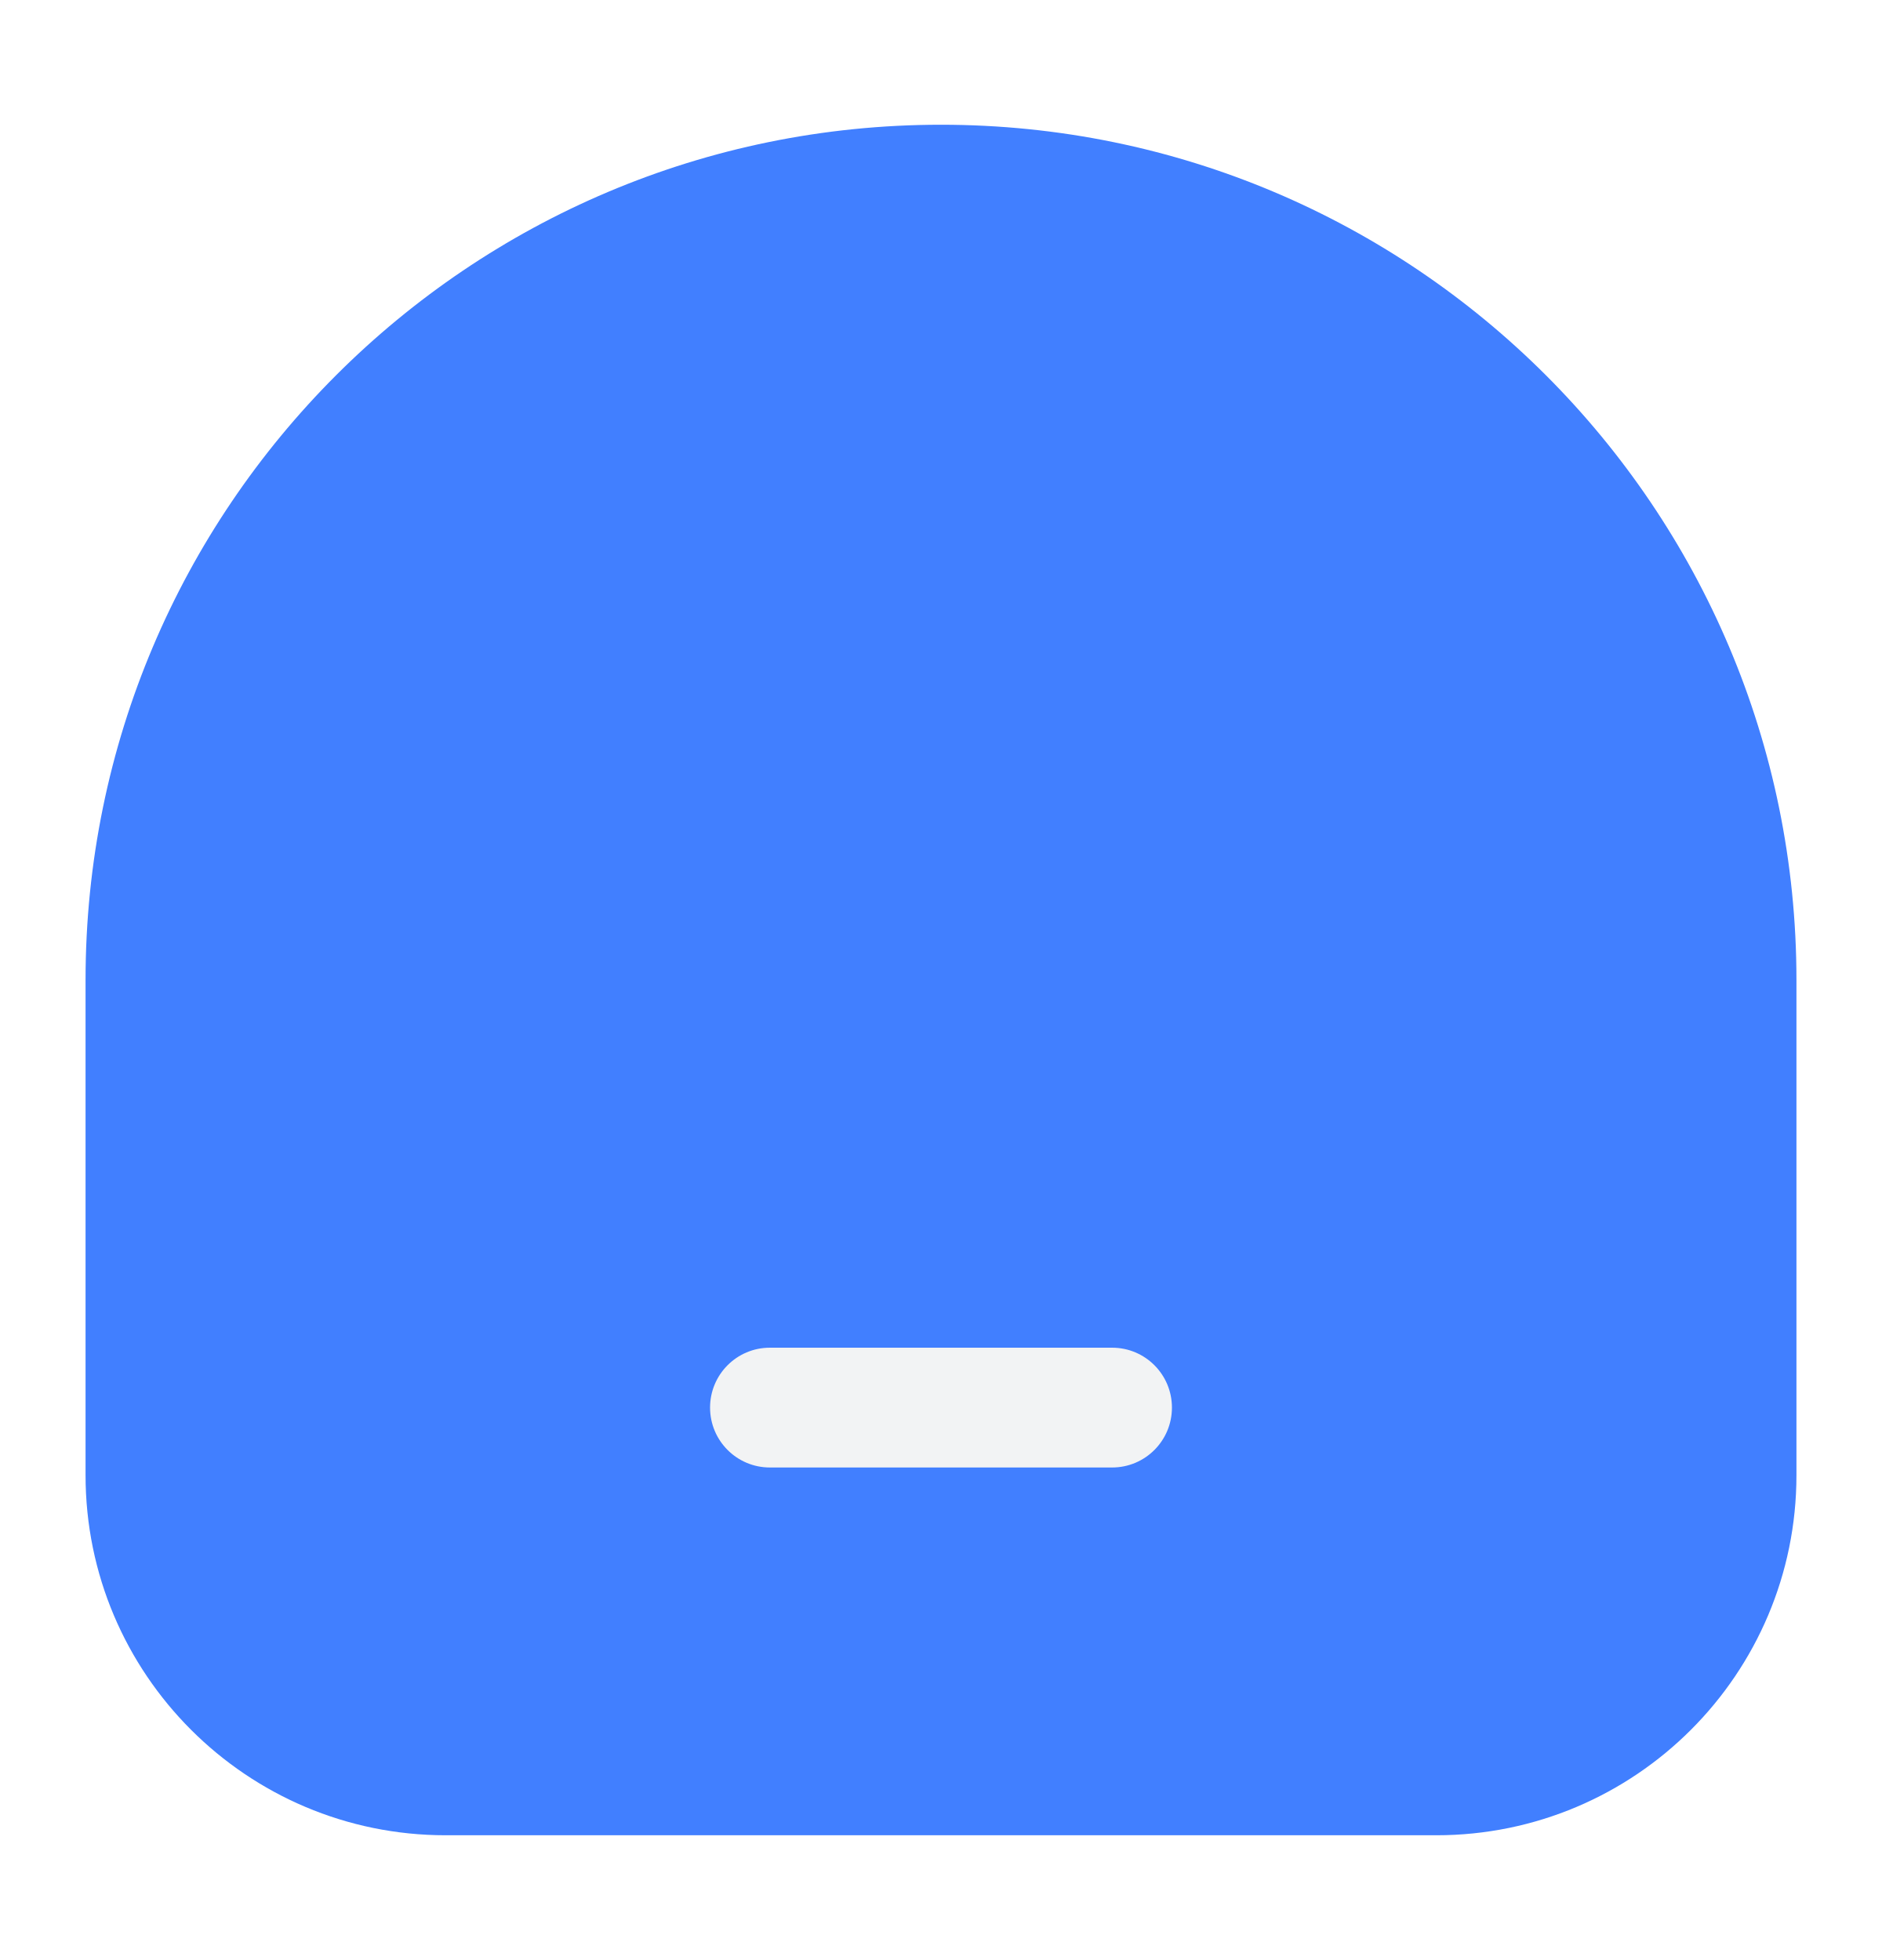
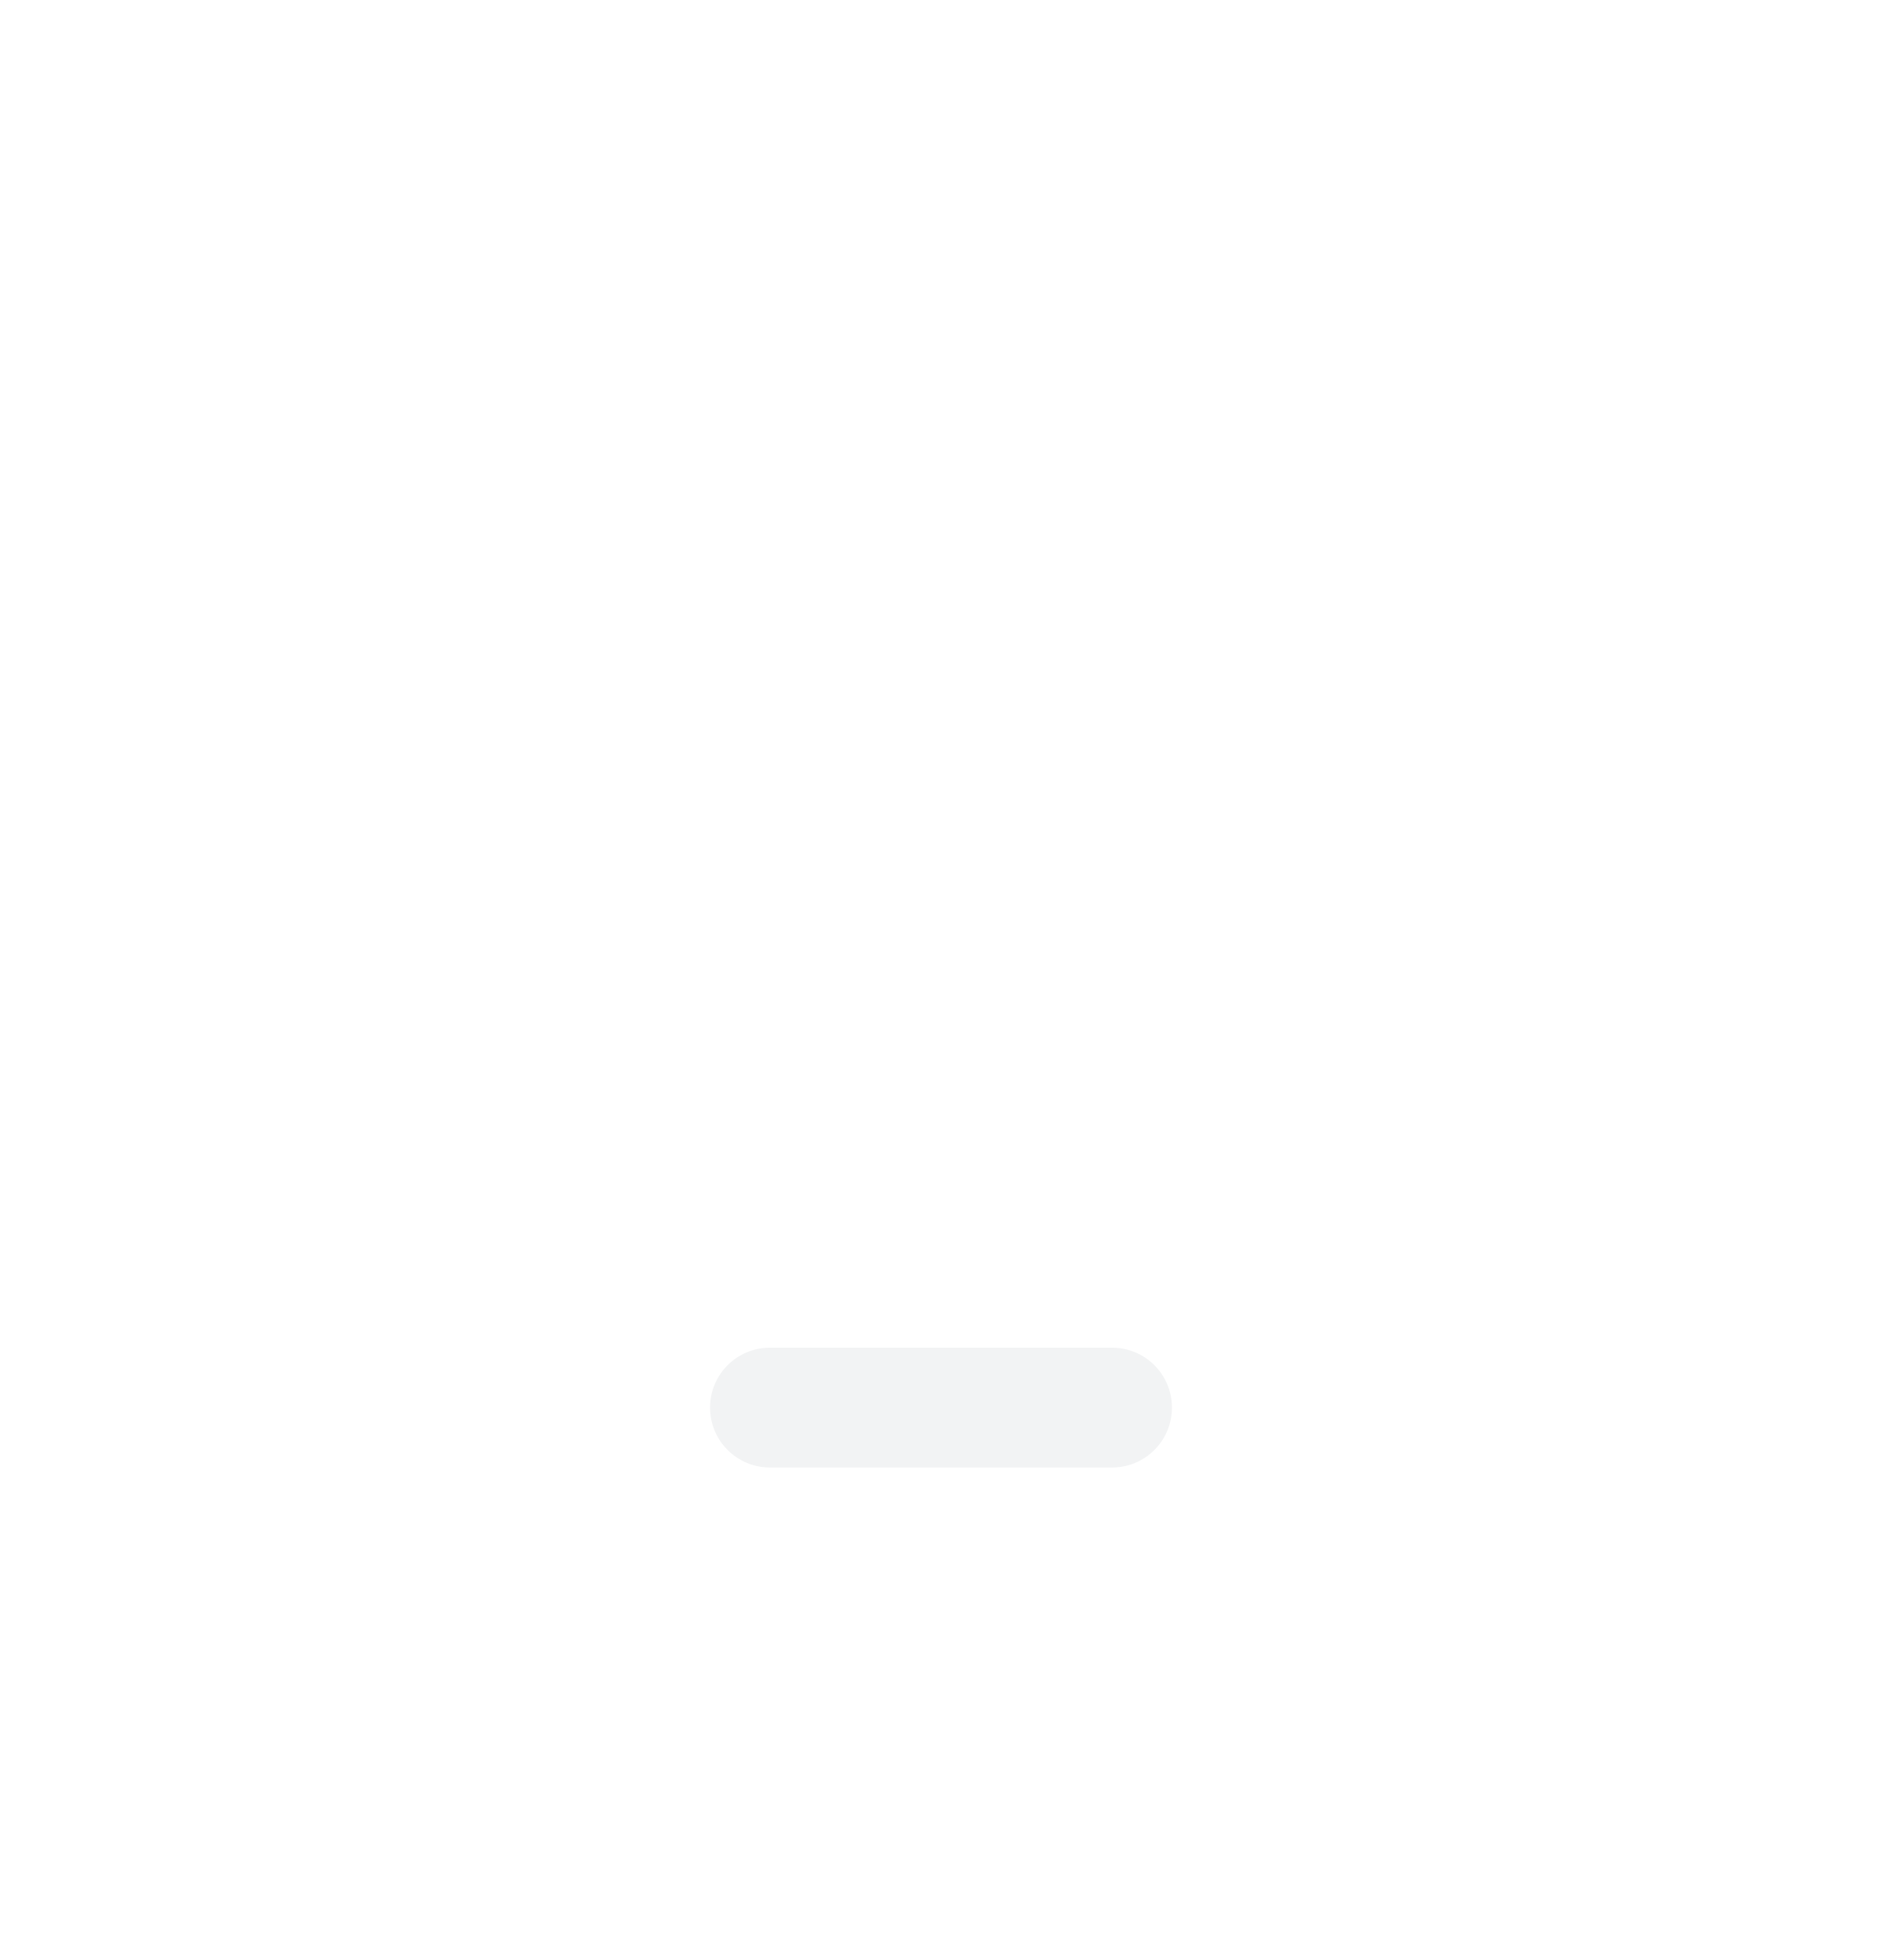
<svg xmlns="http://www.w3.org/2000/svg" width="24" height="25" viewBox="0 0 24 25" fill="none">
-   <path d="M1.091 12.5C1.091 6.475 5.975 1.591 12 1.591C18.025 1.591 22.909 6.475 22.909 12.5V18.816C22.909 21.352 20.853 23.409 18.316 23.409H5.684C3.147 23.409 1.091 21.352 1.091 18.816V12.5Z" fill="#417FFF" />
+   <path d="M1.091 12.5C1.091 6.475 5.975 1.591 12 1.591C18.025 1.591 22.909 6.475 22.909 12.5V18.816C22.909 21.352 20.853 23.409 18.316 23.409H5.684C3.147 23.409 1.091 21.352 1.091 18.816V12.5Z" />
  <path fill-rule="evenodd" clip-rule="evenodd" d="M9.055 17.954C9.055 17.532 9.396 17.19 9.818 17.19H14.182C14.604 17.19 14.945 17.532 14.945 17.954C14.945 18.376 14.604 18.718 14.182 18.718H9.818C9.396 18.718 9.055 18.376 9.055 17.954Z" fill="#F2F3F4" />
</svg>
